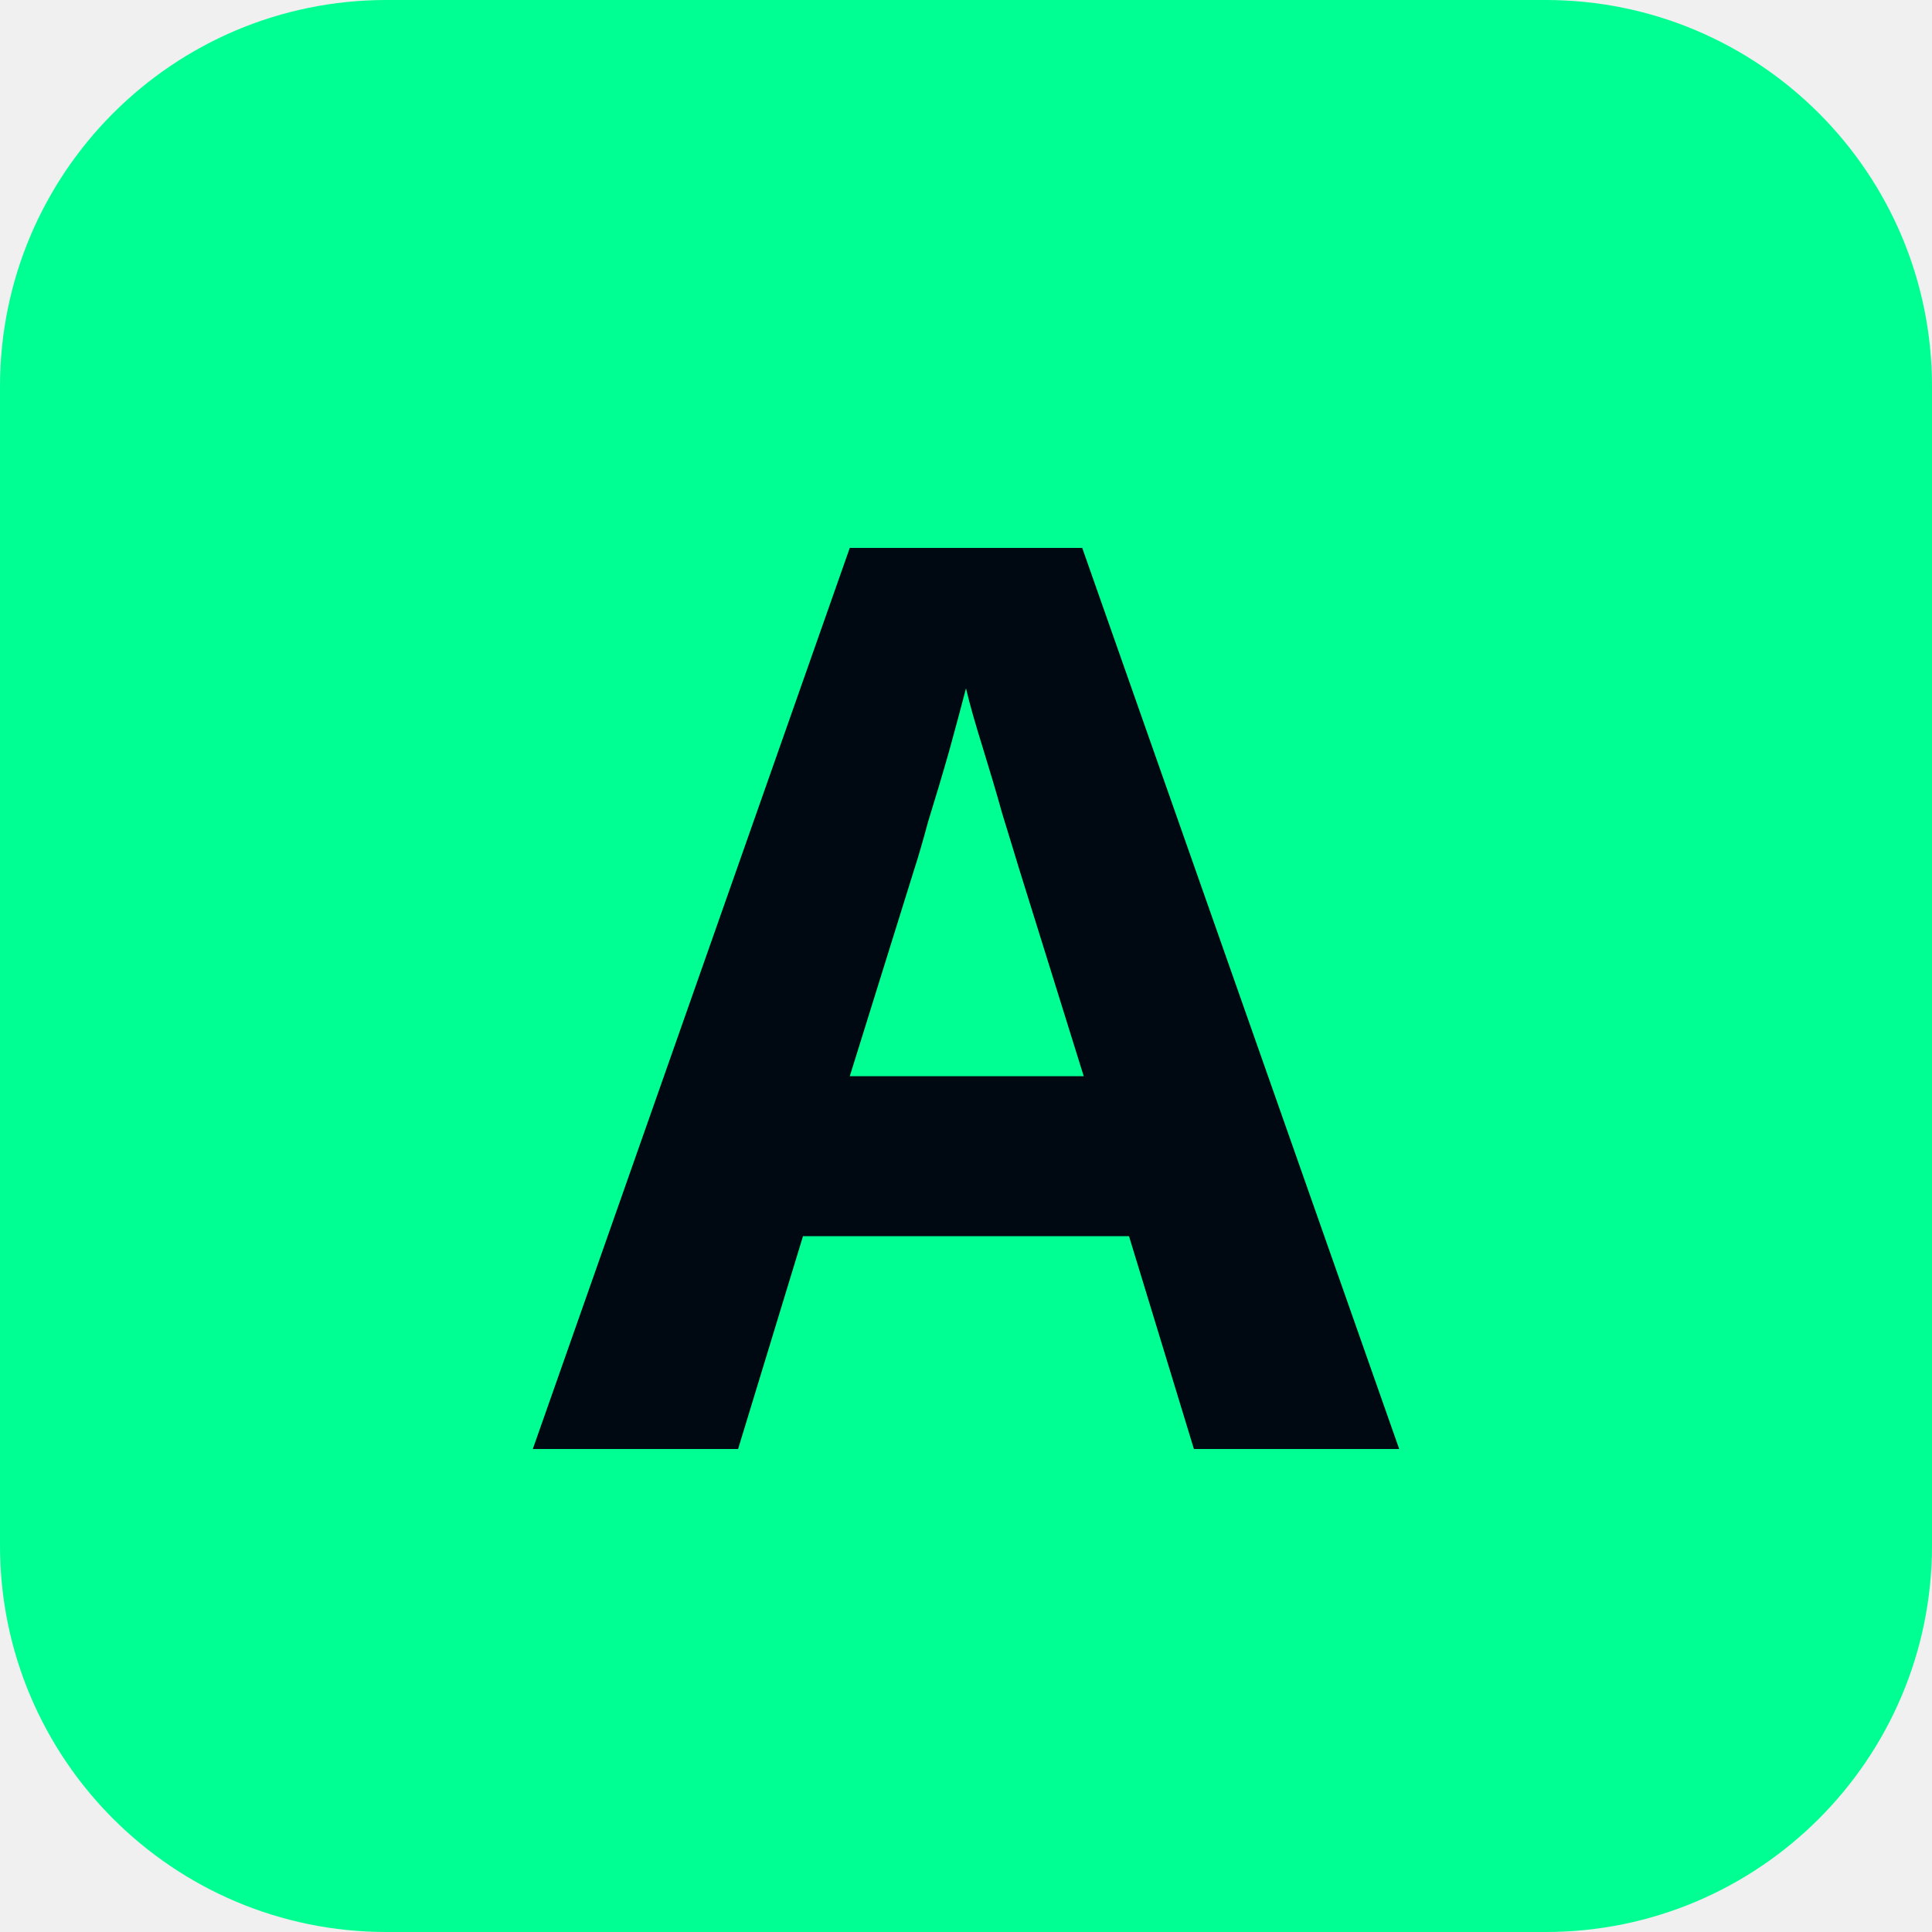
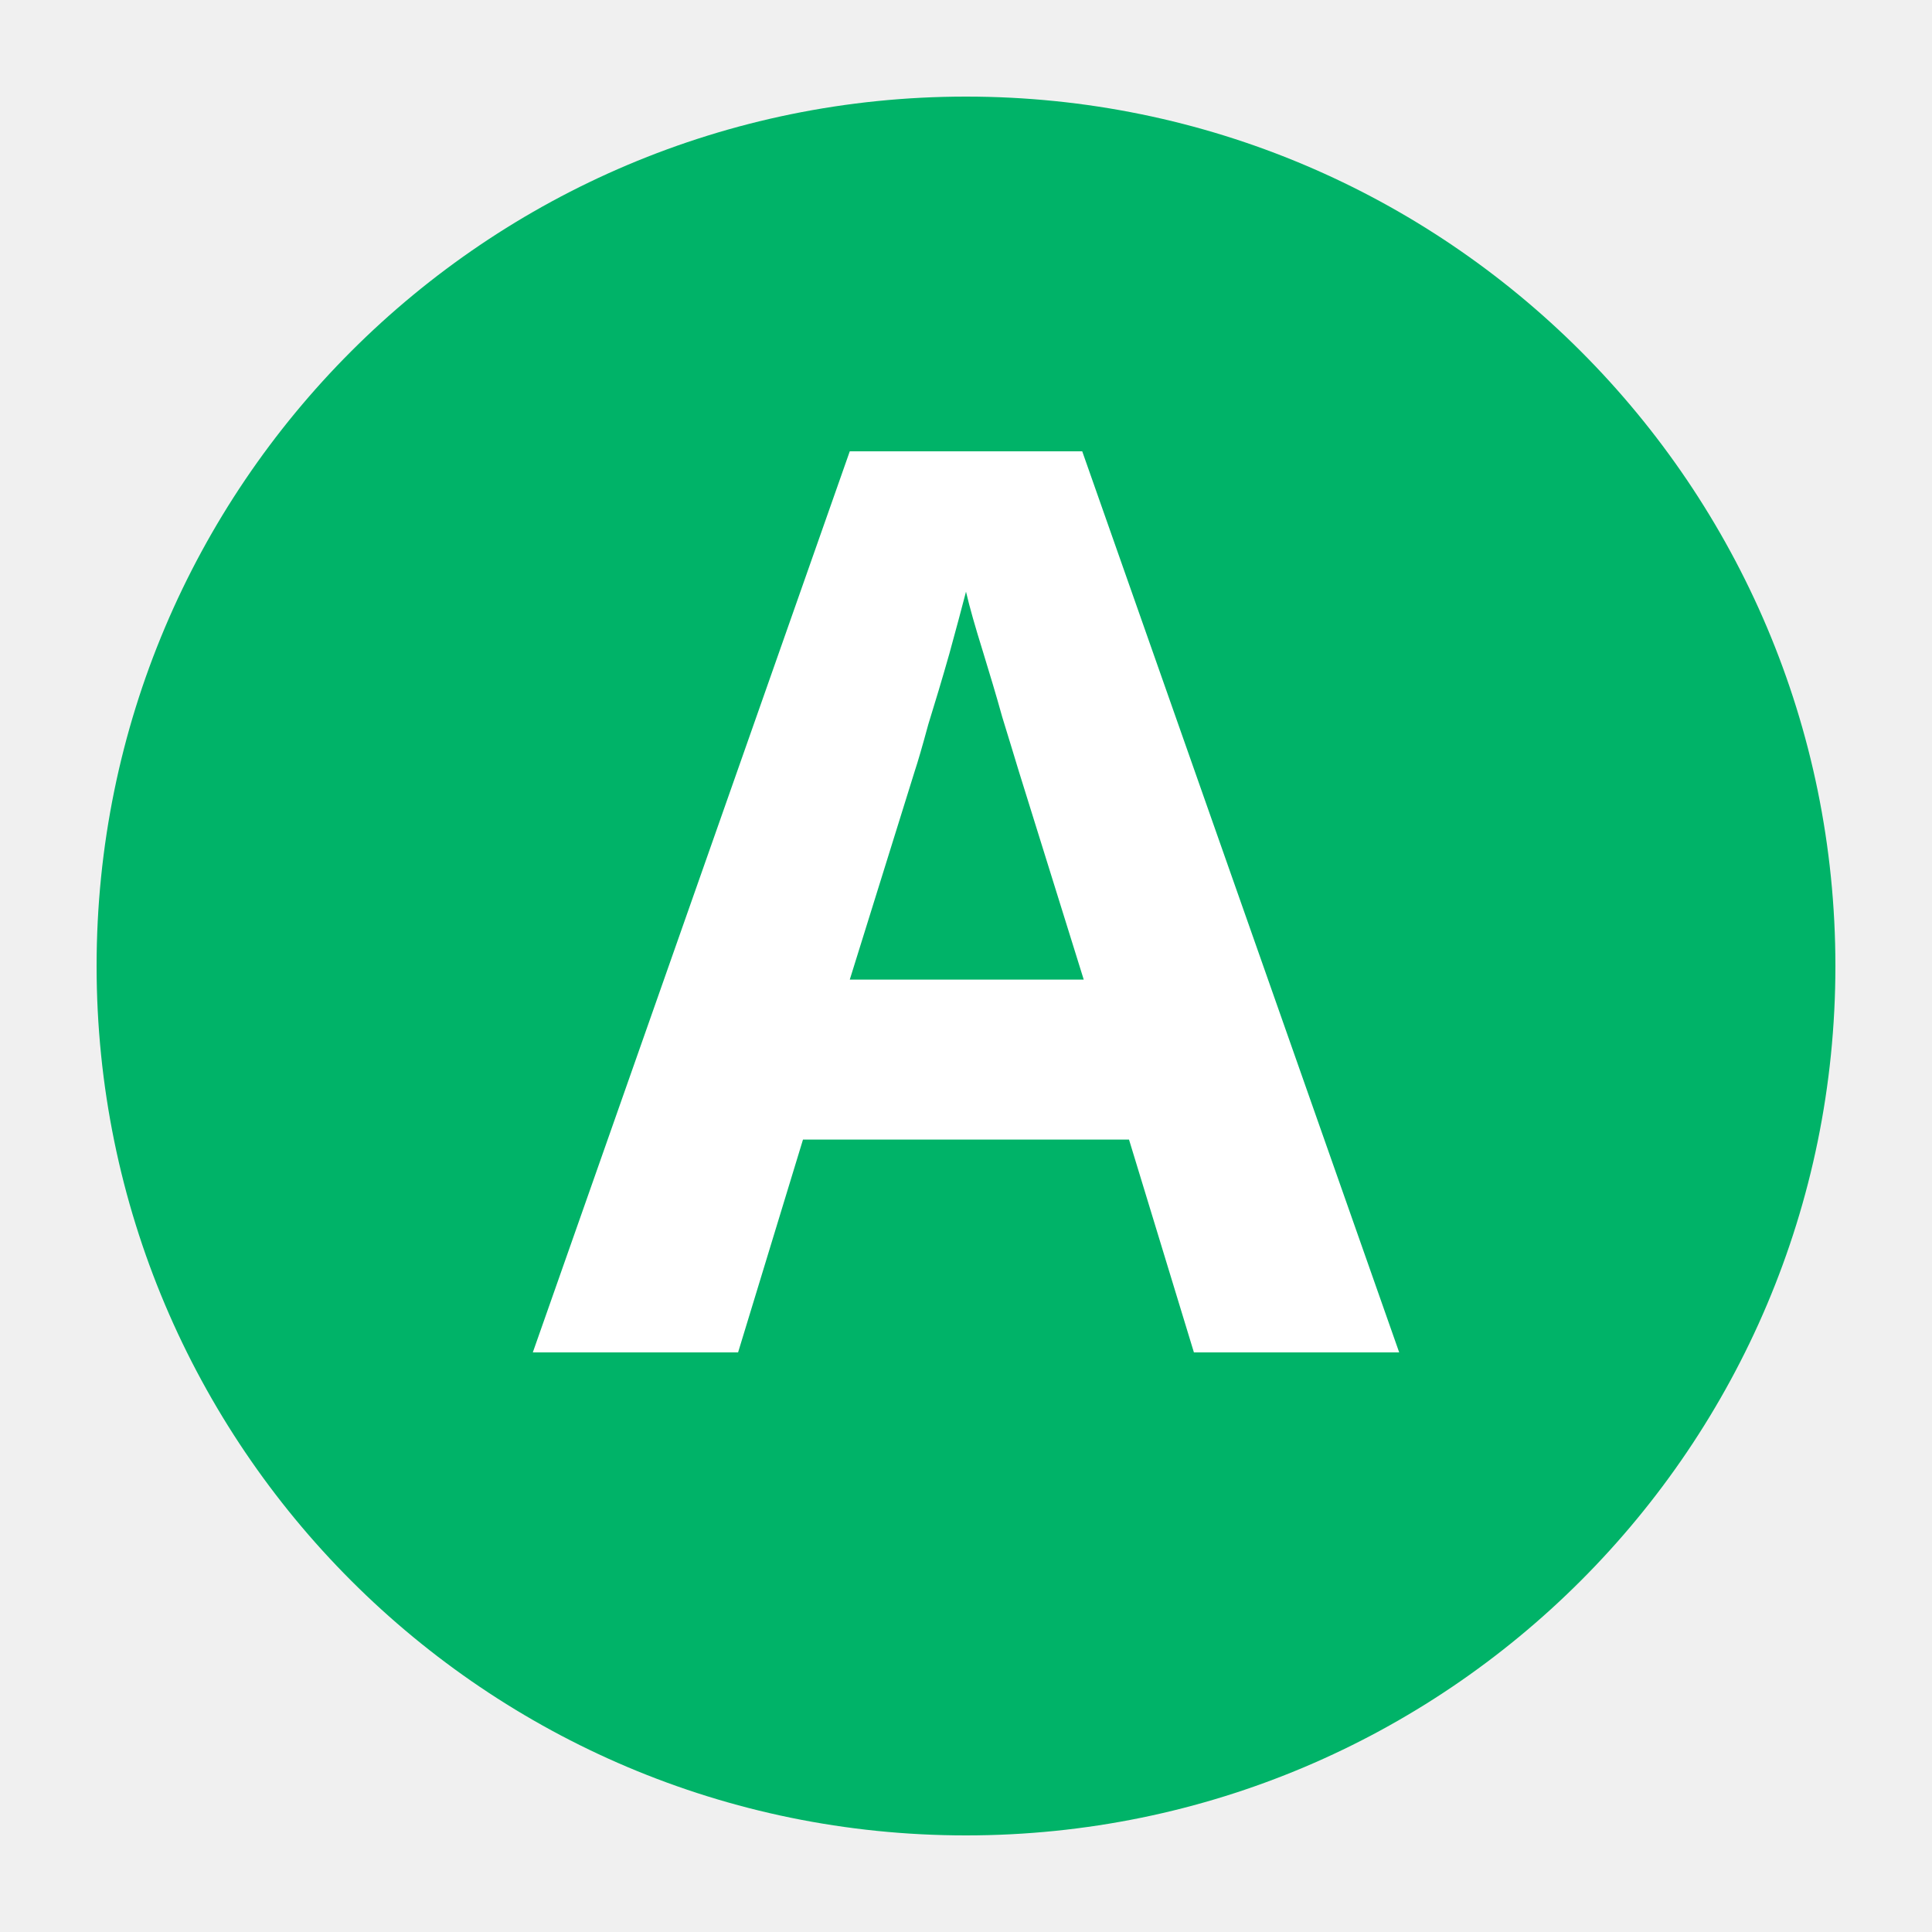
<svg xmlns="http://www.w3.org/2000/svg" width="20" height="20" viewBox="0 0 20 20">
-   <rect width="20" height="20" rx="4" fill="#00ff92" />
-   <text x="10" y="15" font-family="system-ui, sans-serif" font-size="13" font-weight="700" fill="#000811" text-anchor="middle">A</text>
+   <circle cx="10" cy="10" r="9" fill="#00b368" />
+   <text x="10" y="14" font-family="system-ui, sans-serif" font-size="13" font-weight="700" fill="white" text-anchor="middle">A</text>
</svg>
